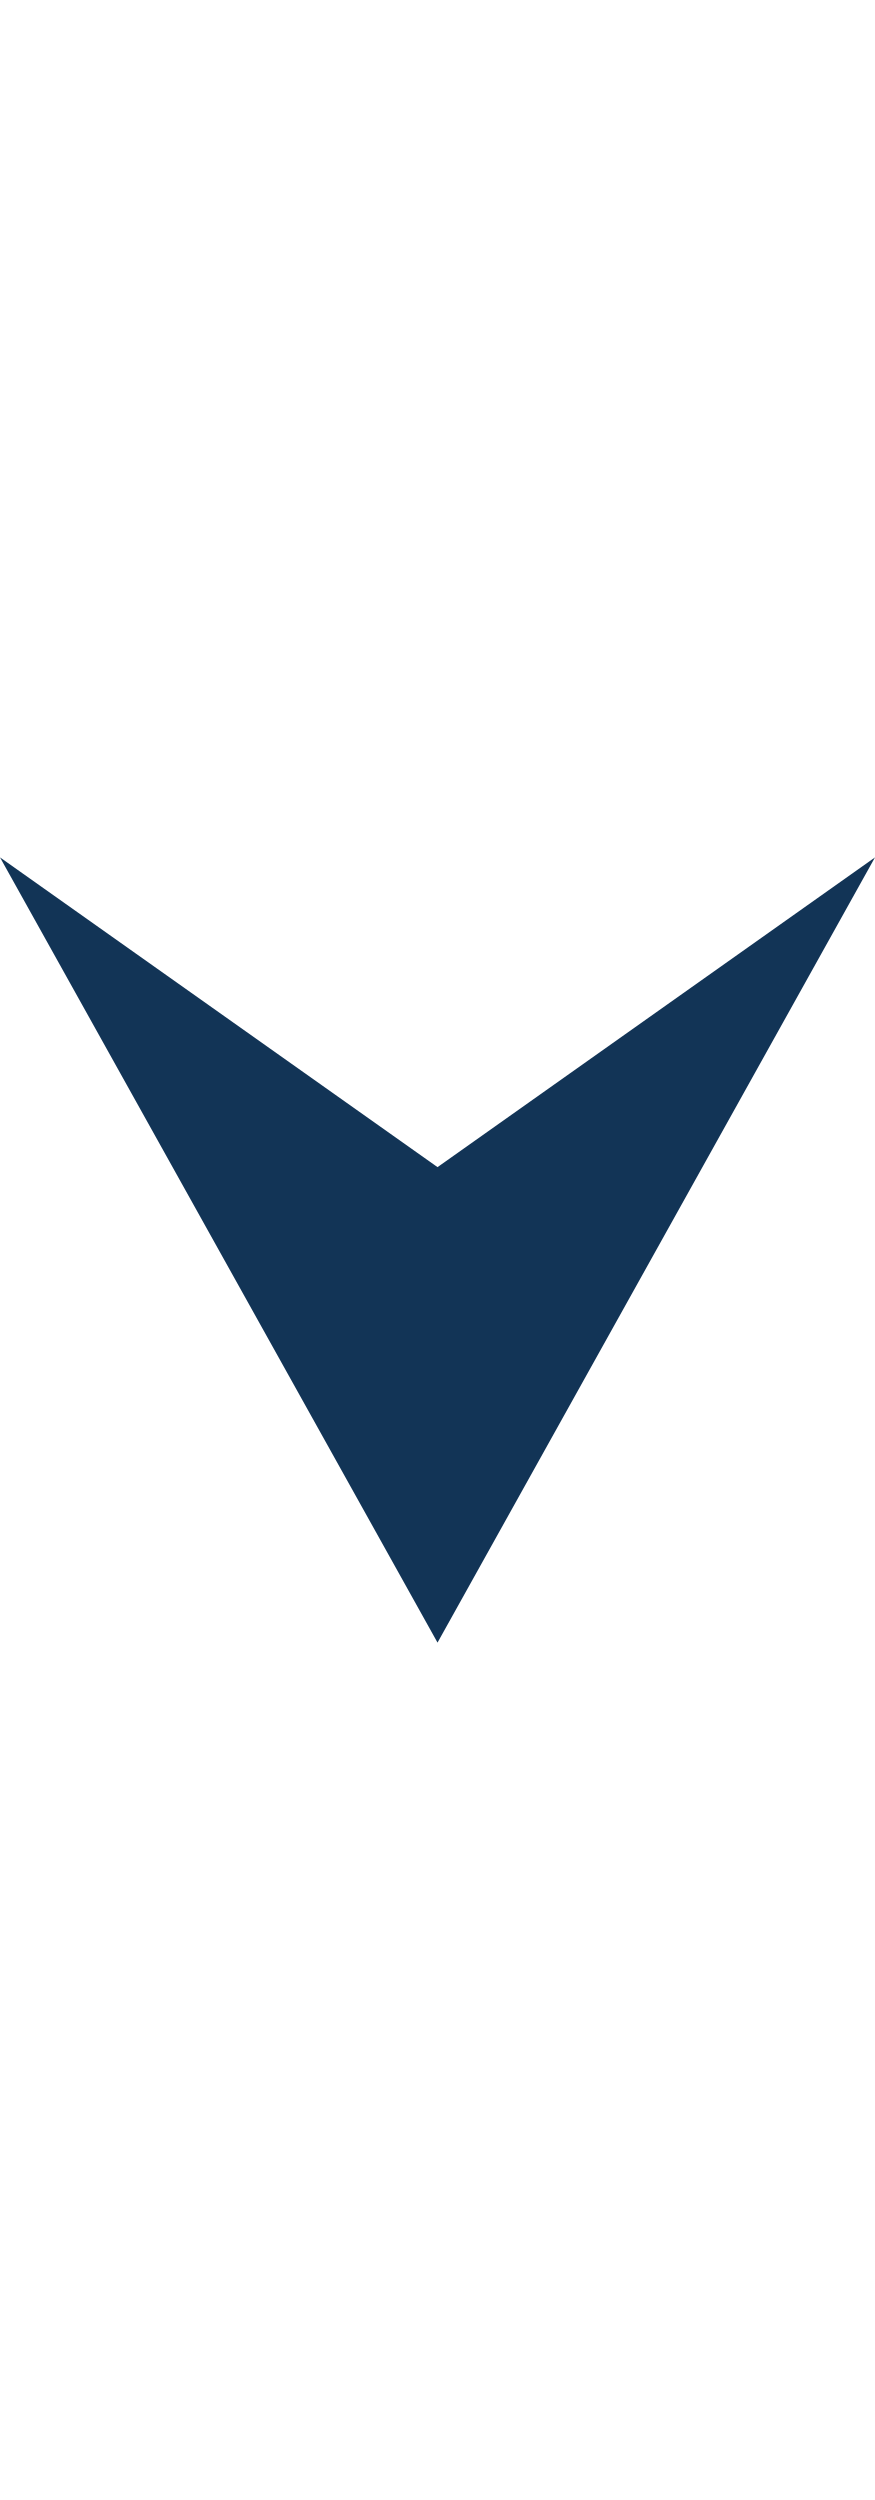
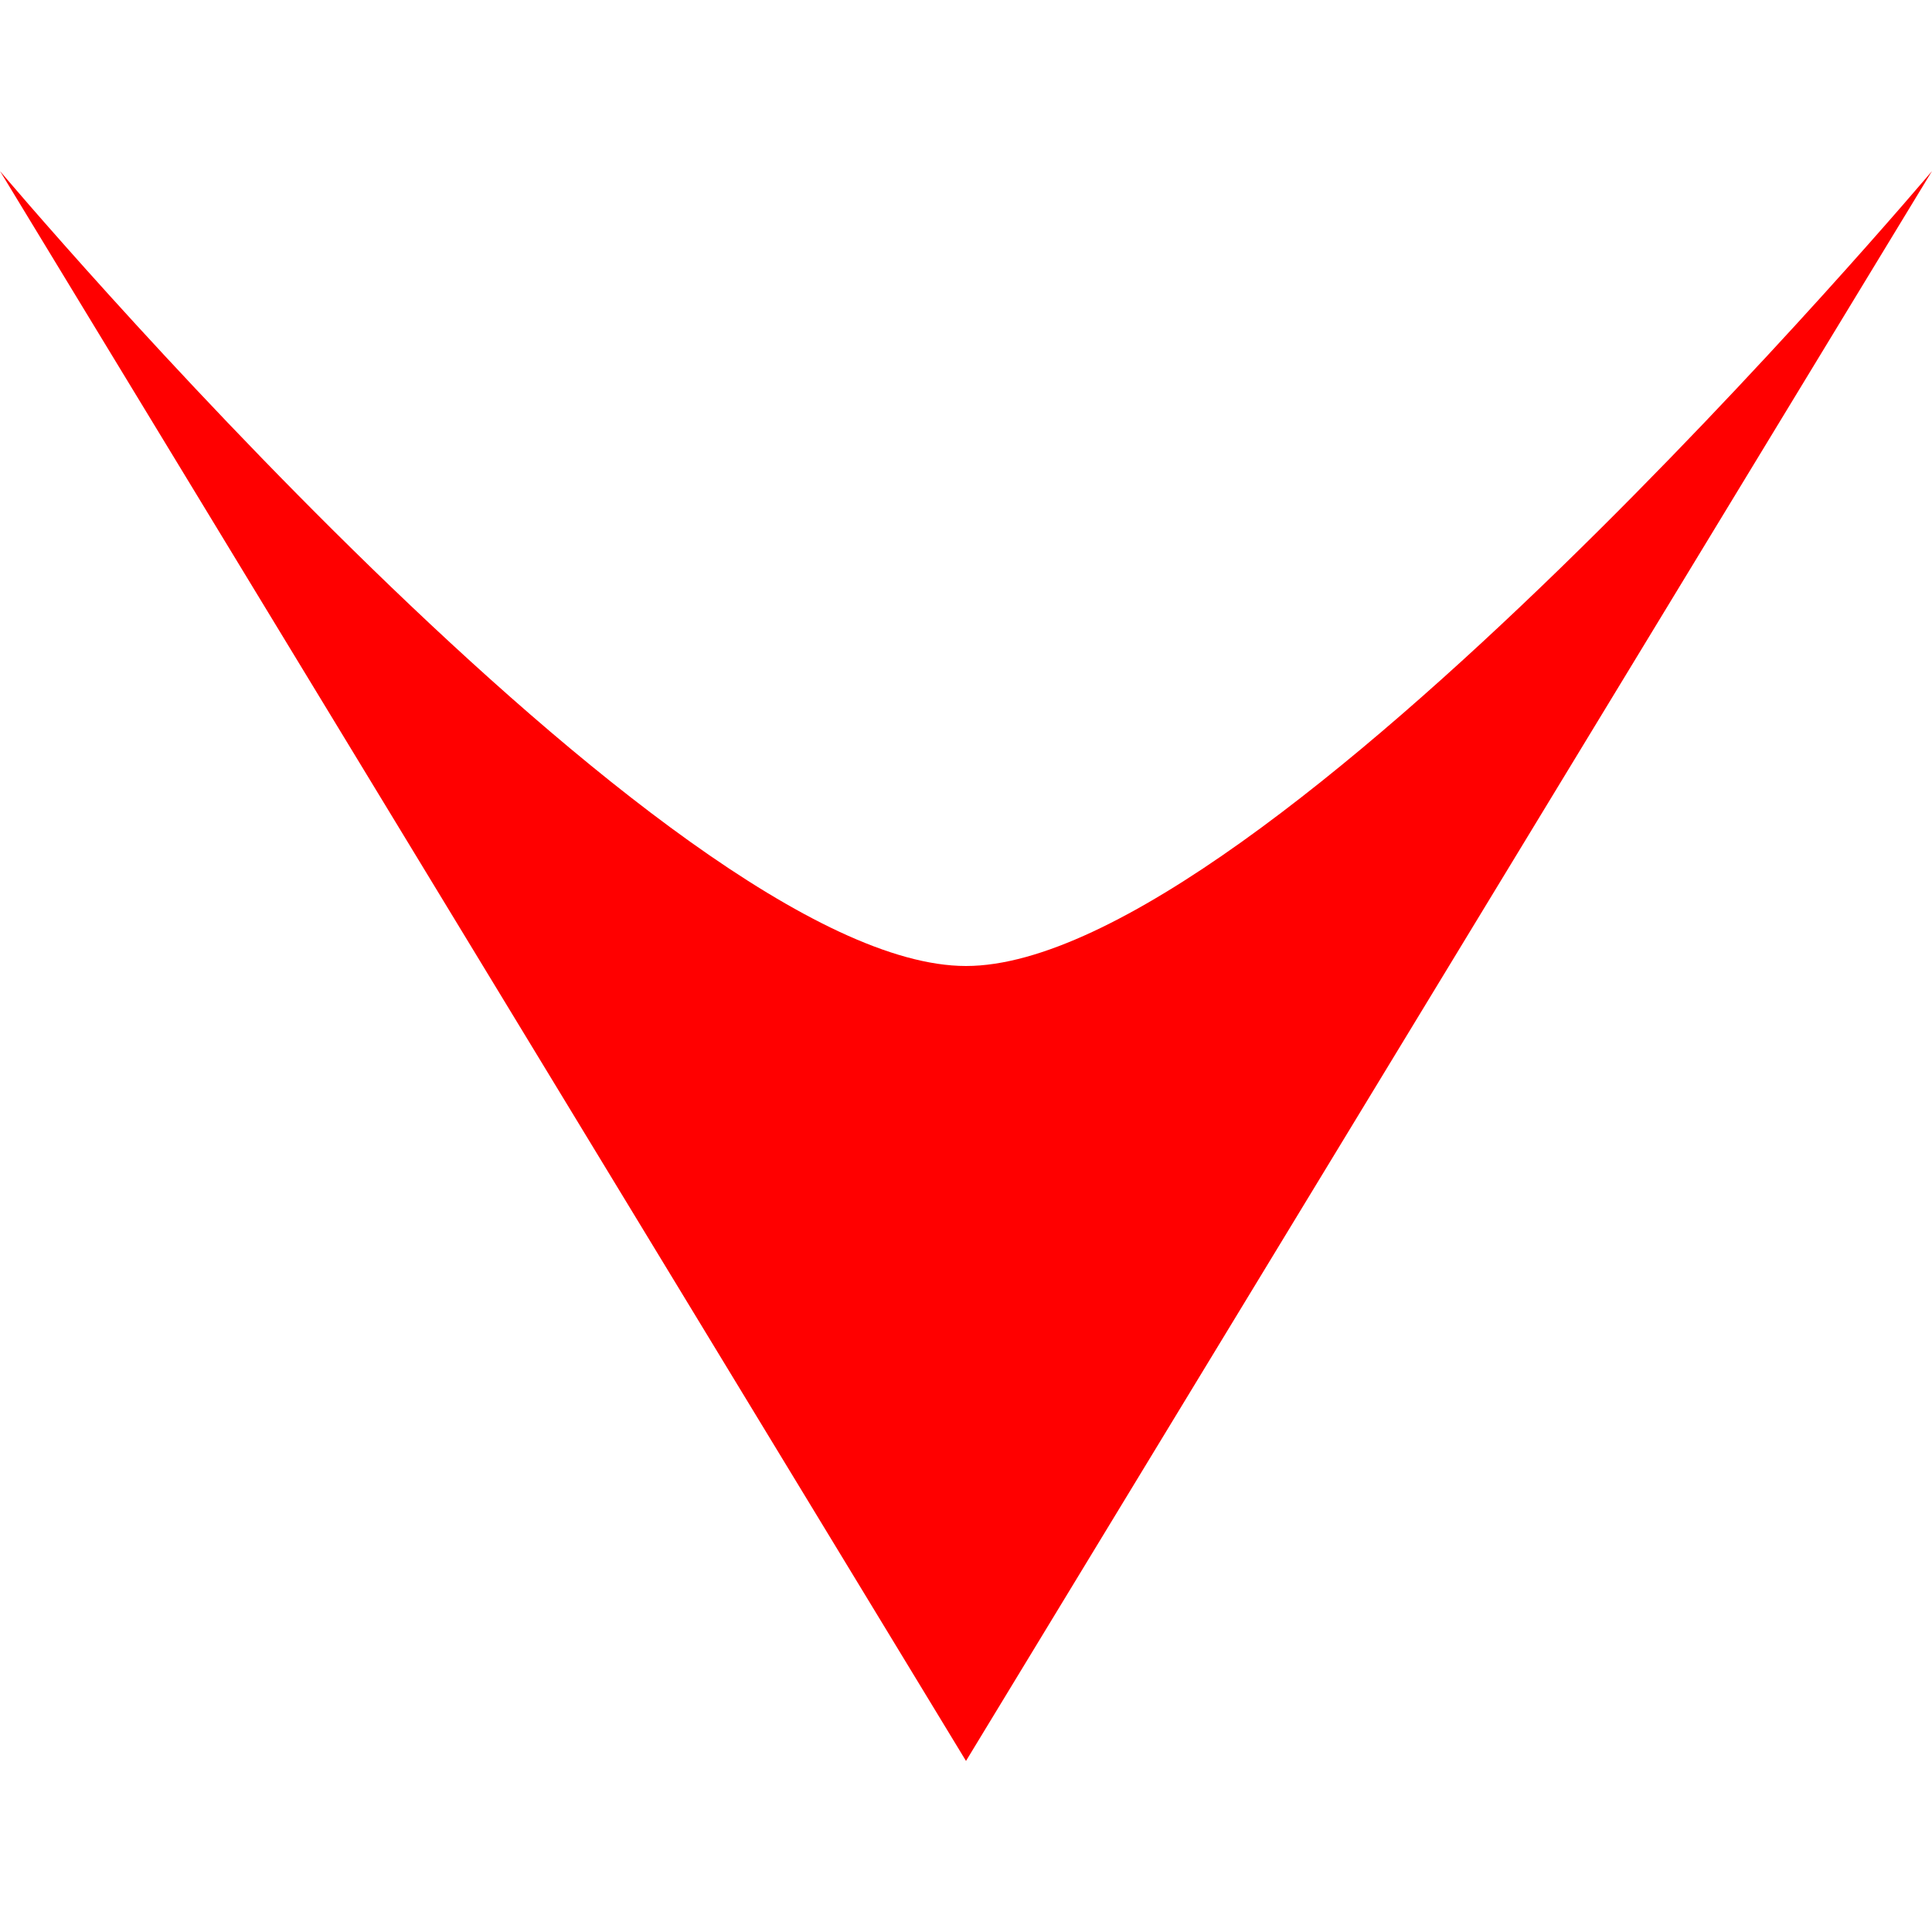
- <svg xmlns="http://www.w3.org/2000/svg" viewBox="0 0 233.93 209.93" fill="#123456" width="0.7em" height="2em">
+ <svg xmlns="http://www.w3.org/2000/svg" viewBox="0 0 308.34 253.74" width="0.7em" height="0.7em">
+   <defs>
+     <style>.cls-1{fill:red;}</style>
+   </defs>
  <g id="Layer_2" data-name="Layer 2">
    <g id="Layer_1-2" data-name="Layer 1">
-       <polygon points="116.97 209.93 233.93 0 116.97 82.81 0 0 116.97 209.93" />
+       <path class="cls-1" d="M154.17,253.74,308.34,0S201.4,126.87,154.17,126.87,0,0,0,0Z" />
    </g>
  </g>
</svg>
